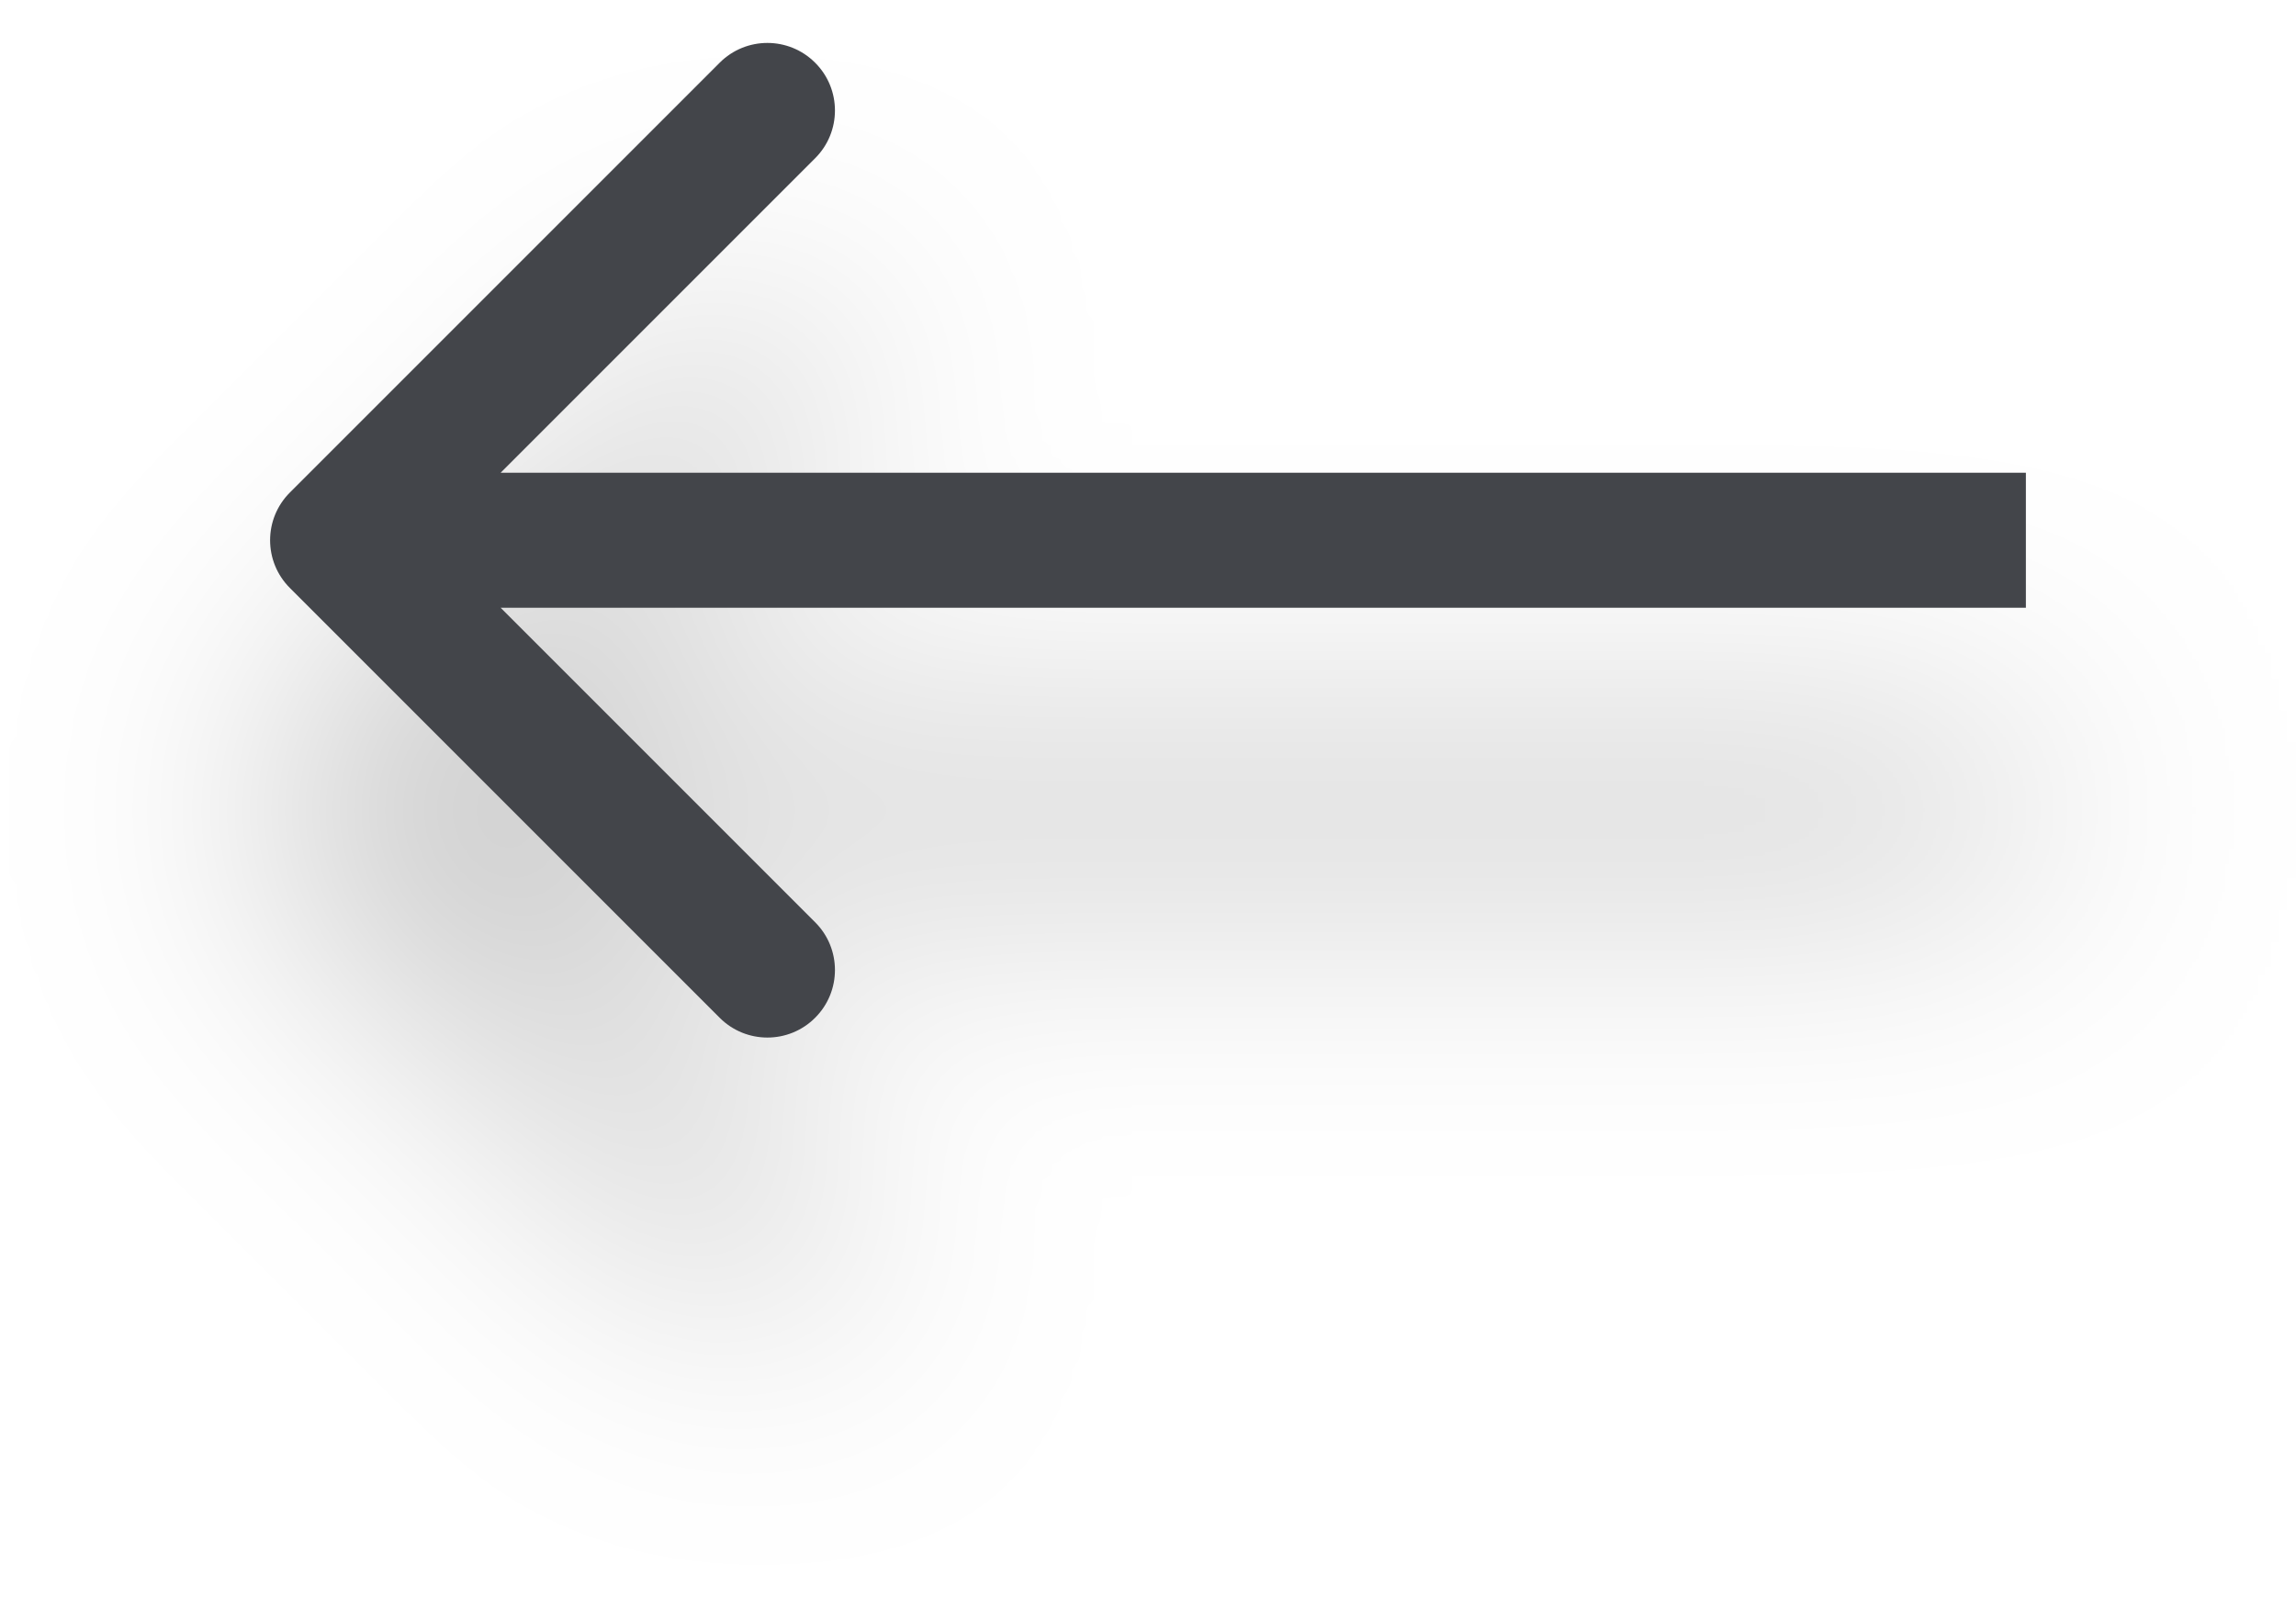
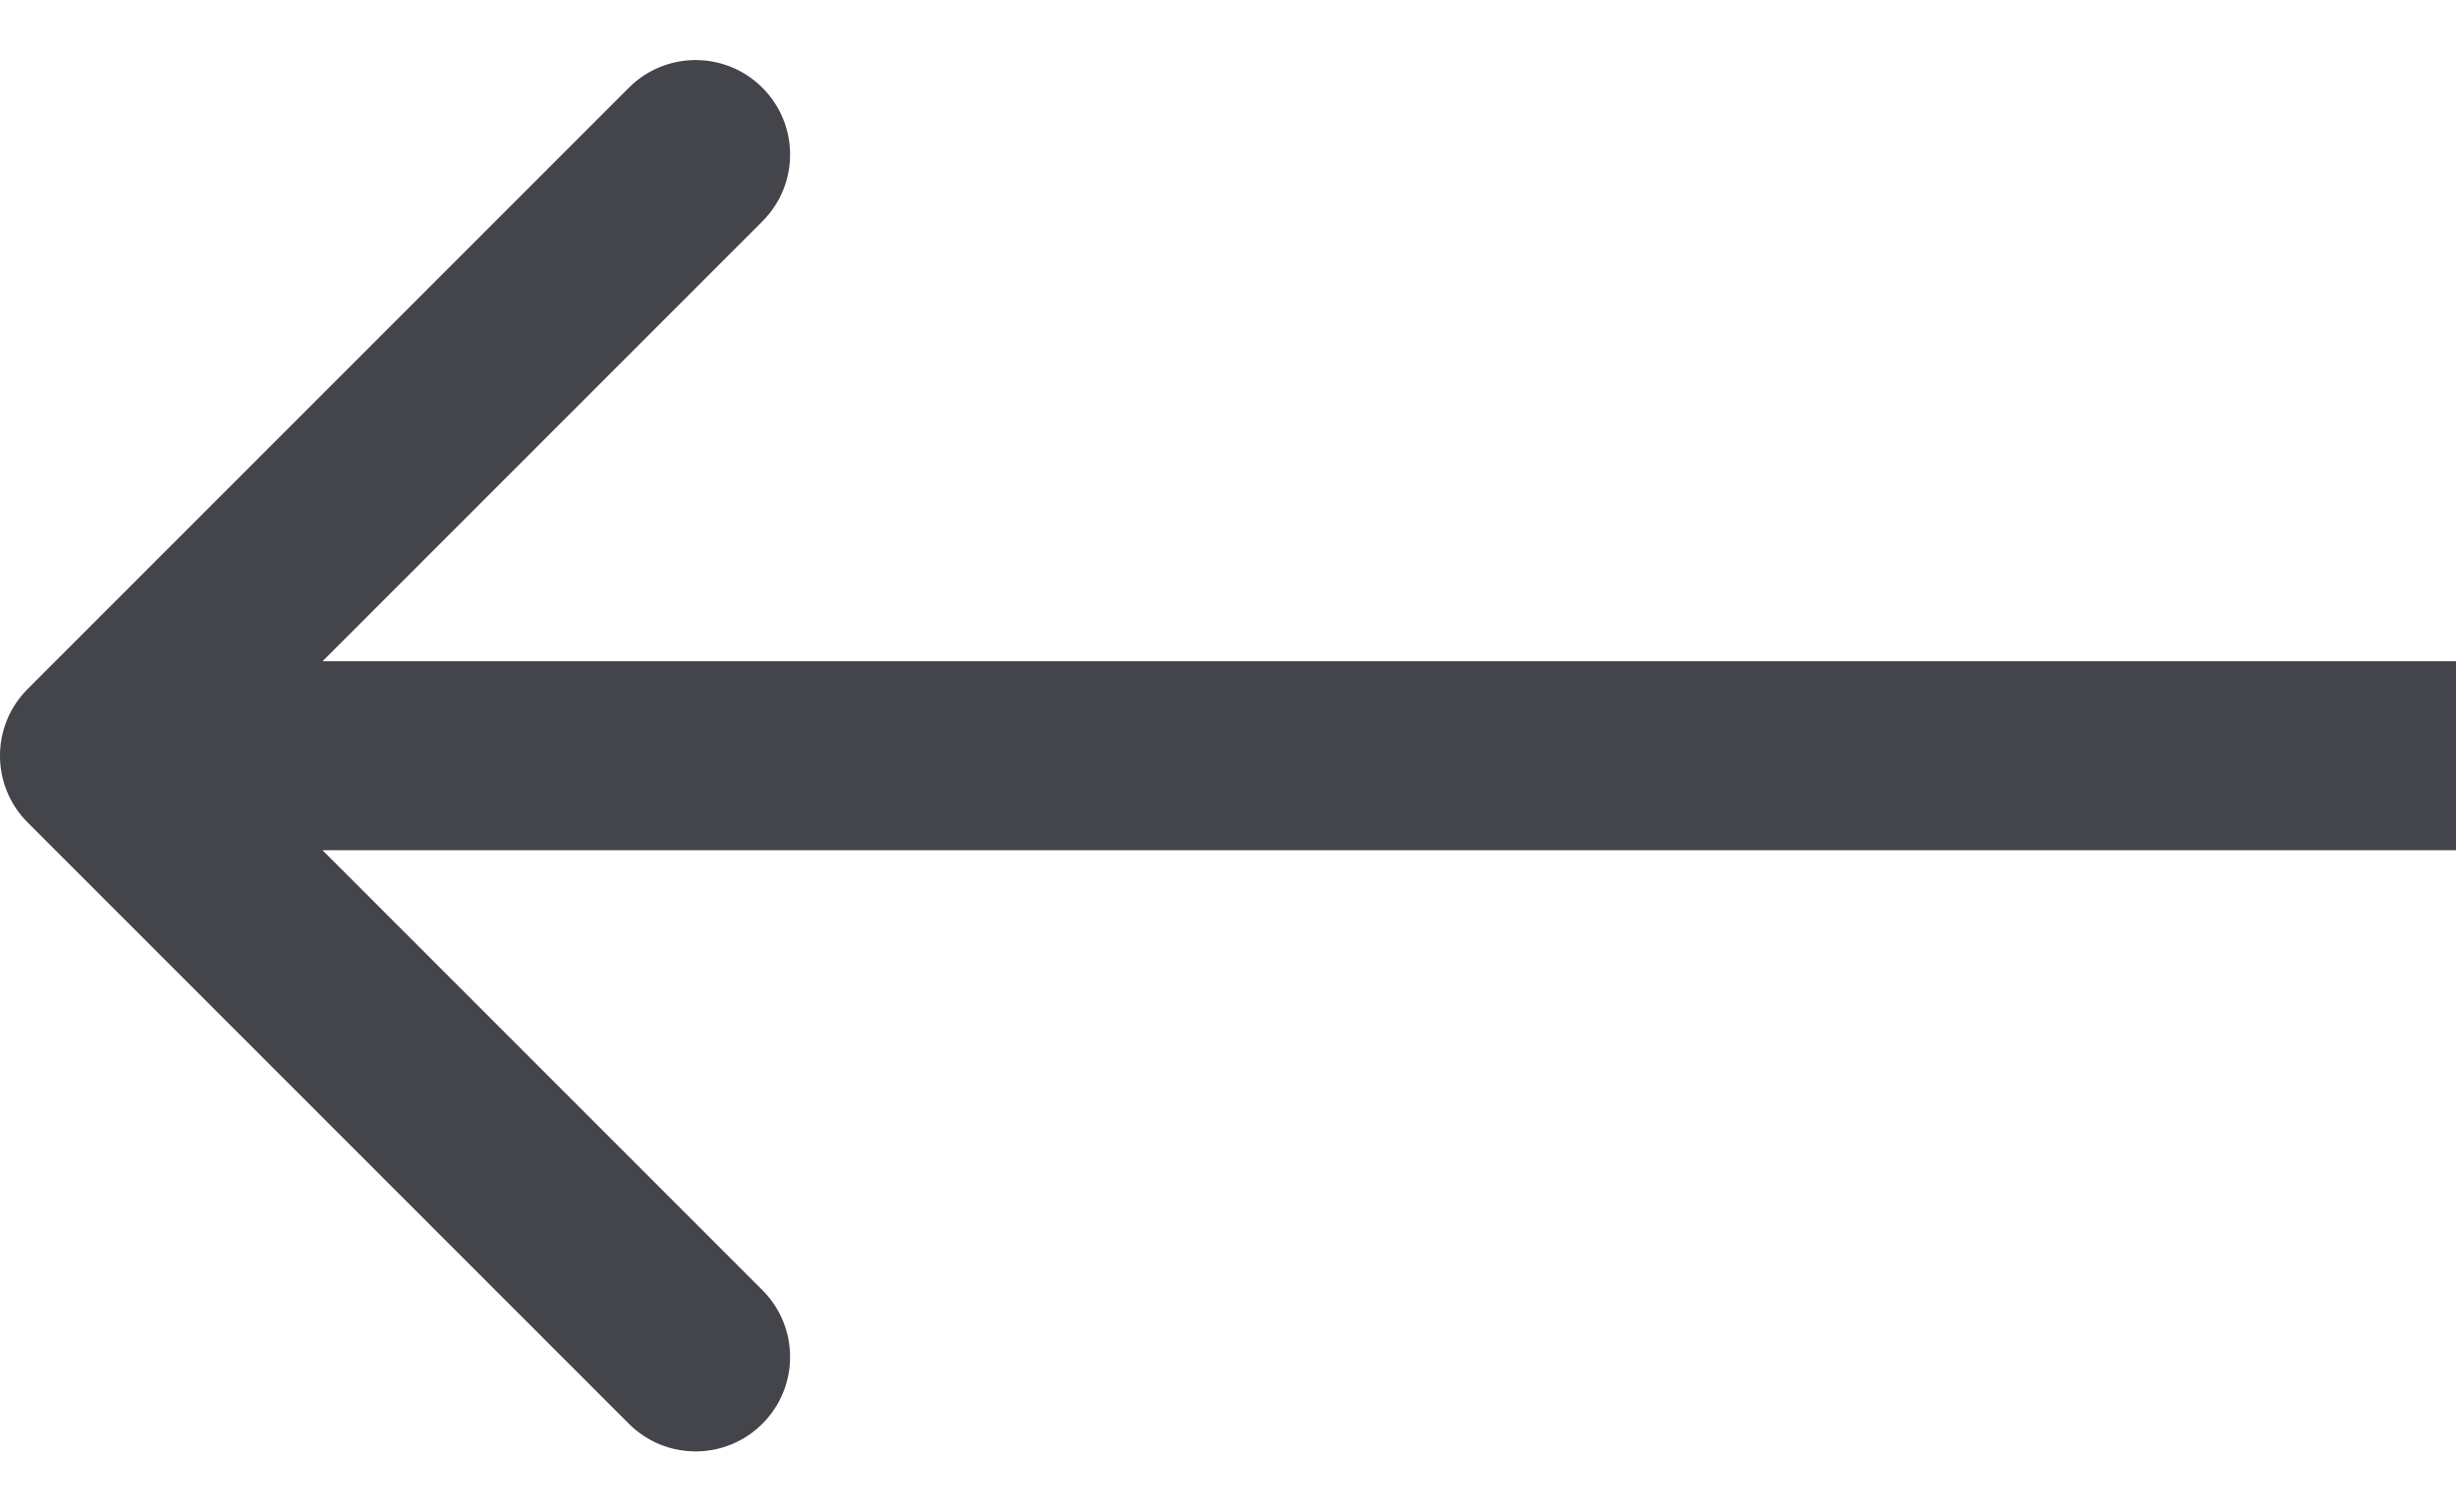
- <svg xmlns="http://www.w3.org/2000/svg" width="34" height="24" viewBox="0 0 34 24" fill="none">
-   <g filter="url(#filter0_d)">
-     <path d="M4.293 7.293C3.902 7.683 3.902 8.317 4.293 8.707L10.657 15.071C11.047 15.462 11.681 15.462 12.071 15.071C12.462 14.681 12.462 14.047 12.071 13.657L6.414 8L12.071 2.343C12.462 1.953 12.462 1.319 12.071 0.929C11.681 0.538 11.047 0.538 10.657 0.929L4.293 7.293ZM30 7L5 7V9L30 9V7Z" fill="#43454A" />
-   </g>
-   <defs>
-     <filter id="filter0_d" x="0" y="0.636" width="34" height="22.728" filterUnits="userSpaceOnUse" color-interpolation-filters="sRGB">
-       <feFlood flood-opacity="0" result="BackgroundImageFix" />
-       <feColorMatrix in="SourceAlpha" type="matrix" values="0 0 0 0 0 0 0 0 0 0 0 0 0 0 0 0 0 0 127 0" />
-       <feOffset dy="4" />
-       <feGaussianBlur stdDeviation="2" />
-       <feColorMatrix type="matrix" values="0 0 0 0 0 0 0 0 0 0 0 0 0 0 0 0 0 0 0.25 0" />
-       <feBlend mode="normal" in2="BackgroundImageFix" result="effect1_dropShadow" />
-       <feBlend mode="normal" in="SourceGraphic" in2="effect1_dropShadow" result="shape" />
-     </filter>
-   </defs>
+ <svg xmlns="http://www.w3.org/2000/svg" width="26" height="16" viewBox="0 0 26 16" fill="none">
+   <path d="M0.293 7.293C-0.098 7.683 -0.098 8.317 0.293 8.707L6.657 15.071C7.047 15.462 7.681 15.462 8.071 15.071C8.462 14.681 8.462 14.047 8.071 13.657L2.414 8L8.071 2.343C8.462 1.953 8.462 1.319 8.071 0.929C7.681 0.538 7.047 0.538 6.657 0.929L0.293 7.293ZM26 7L1 7V9L26 9V7Z" fill="#43454A" />
</svg>
